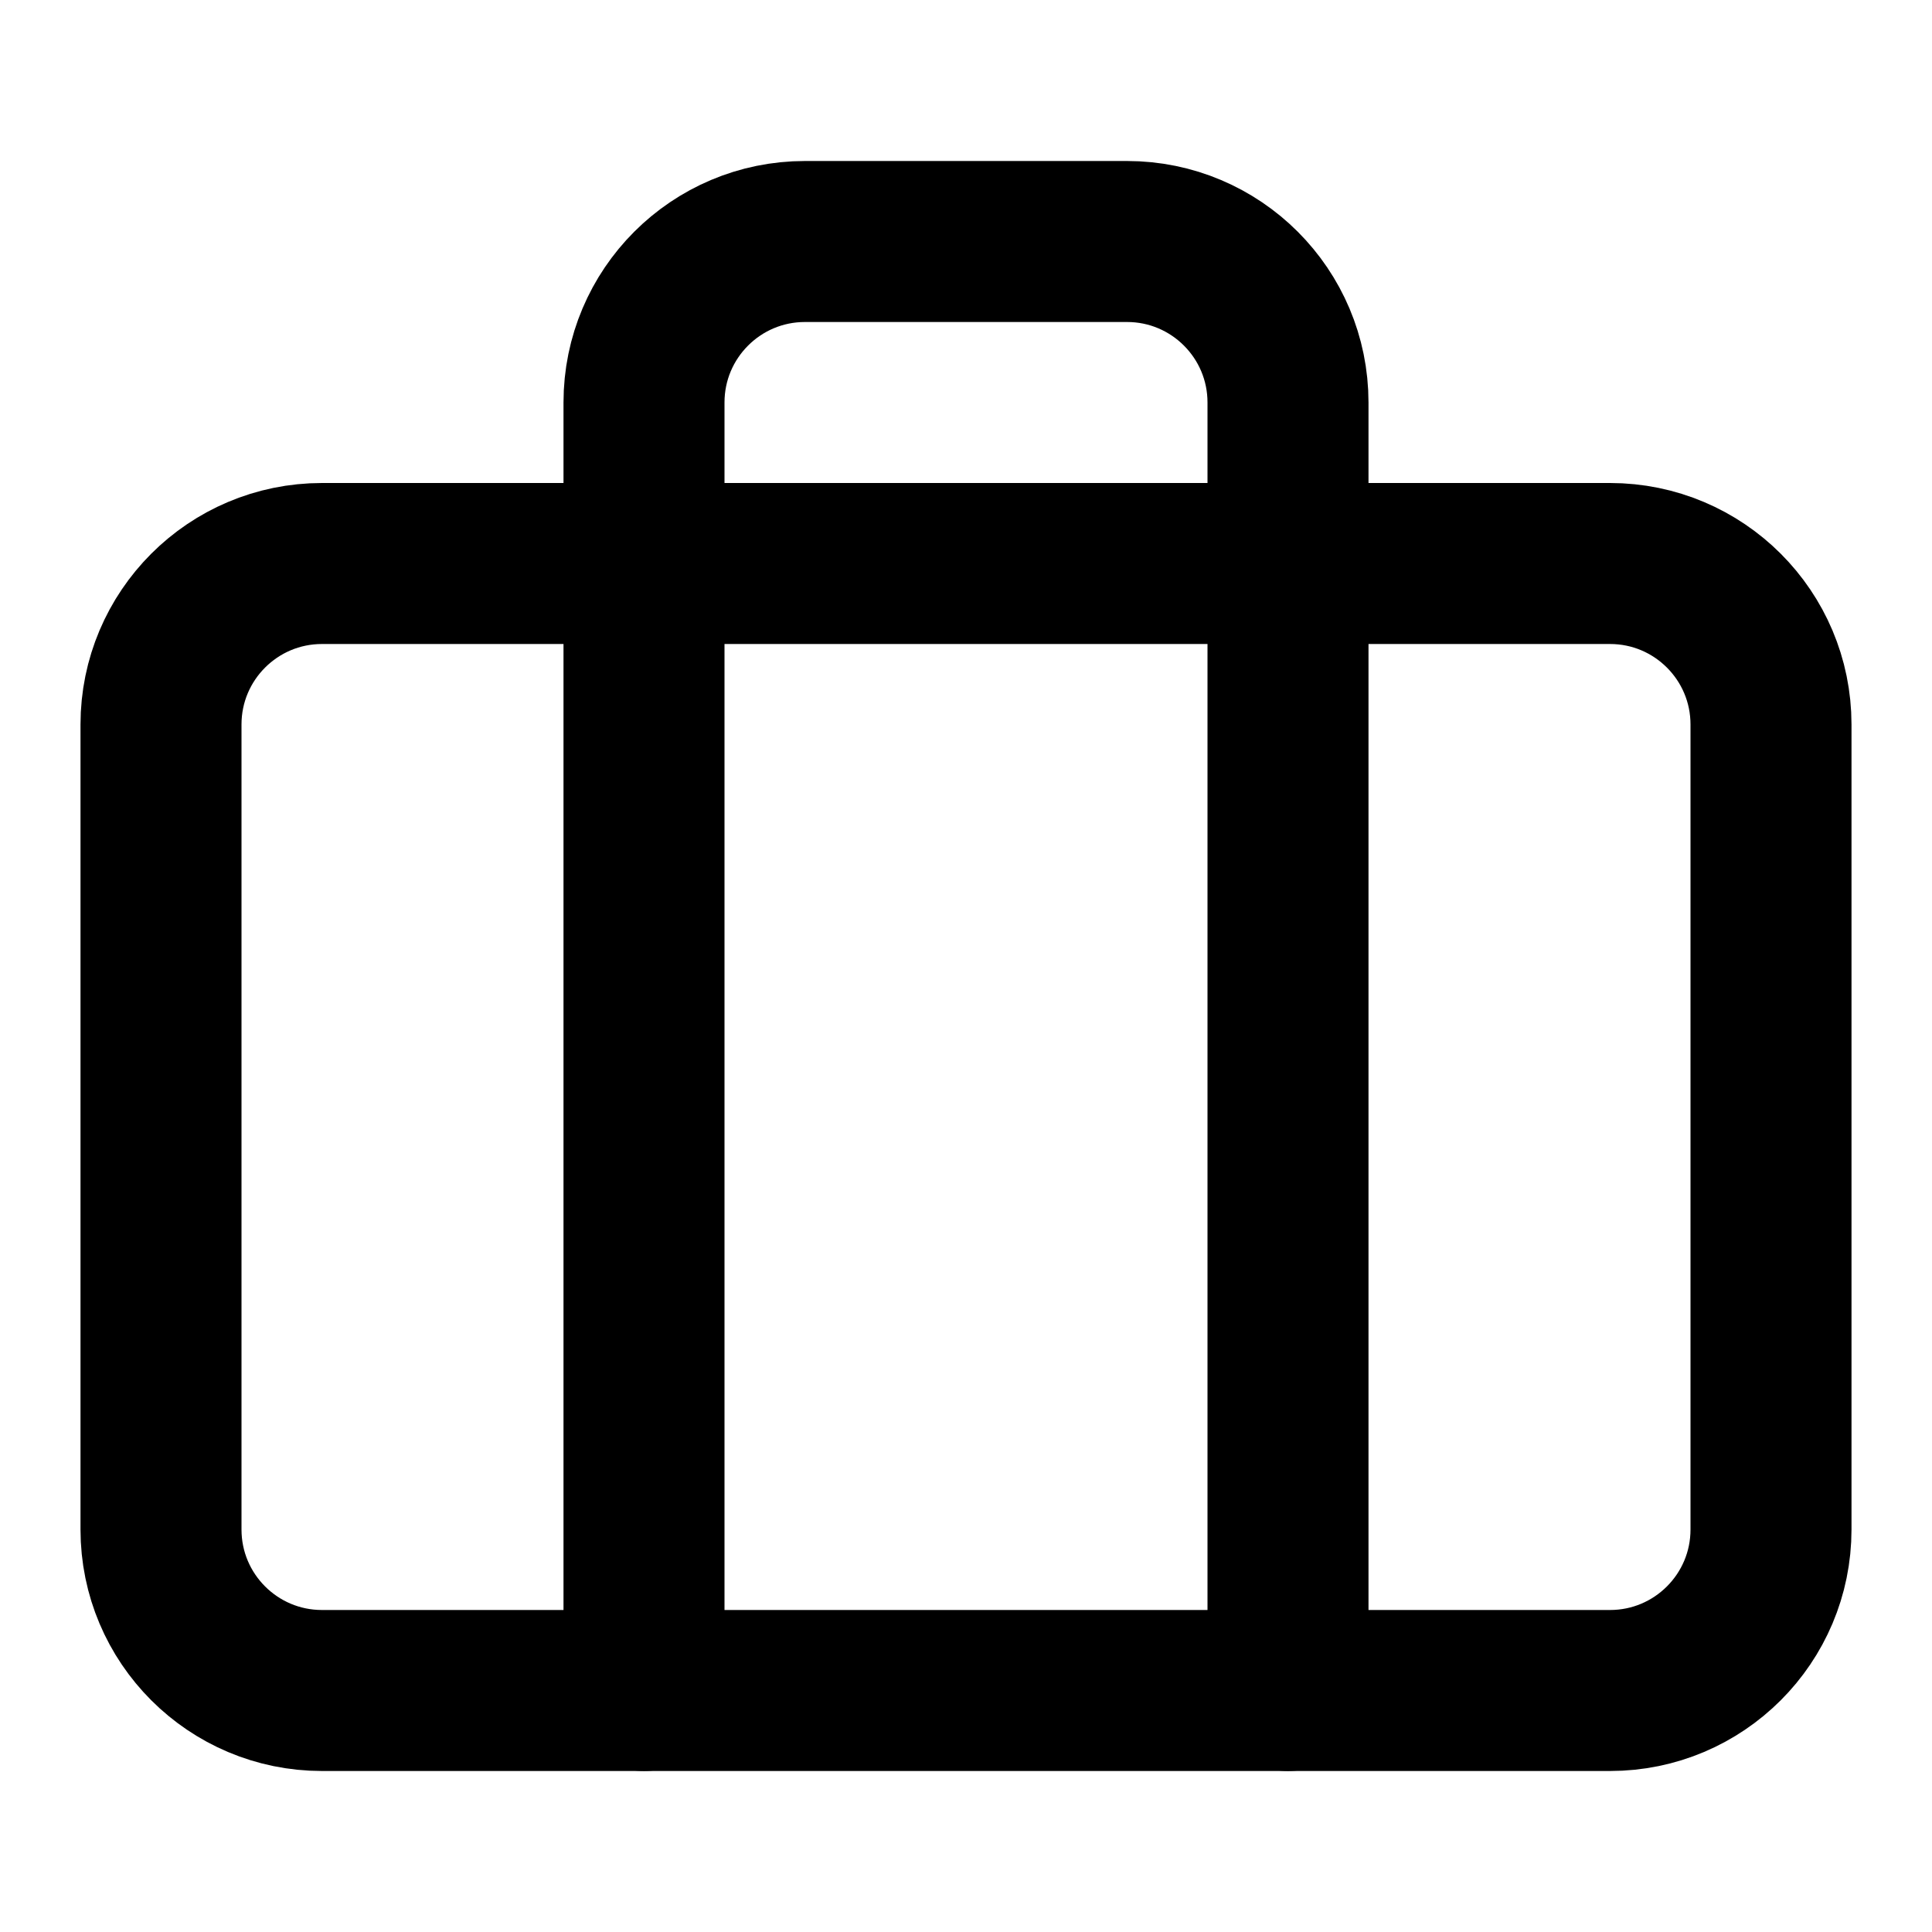
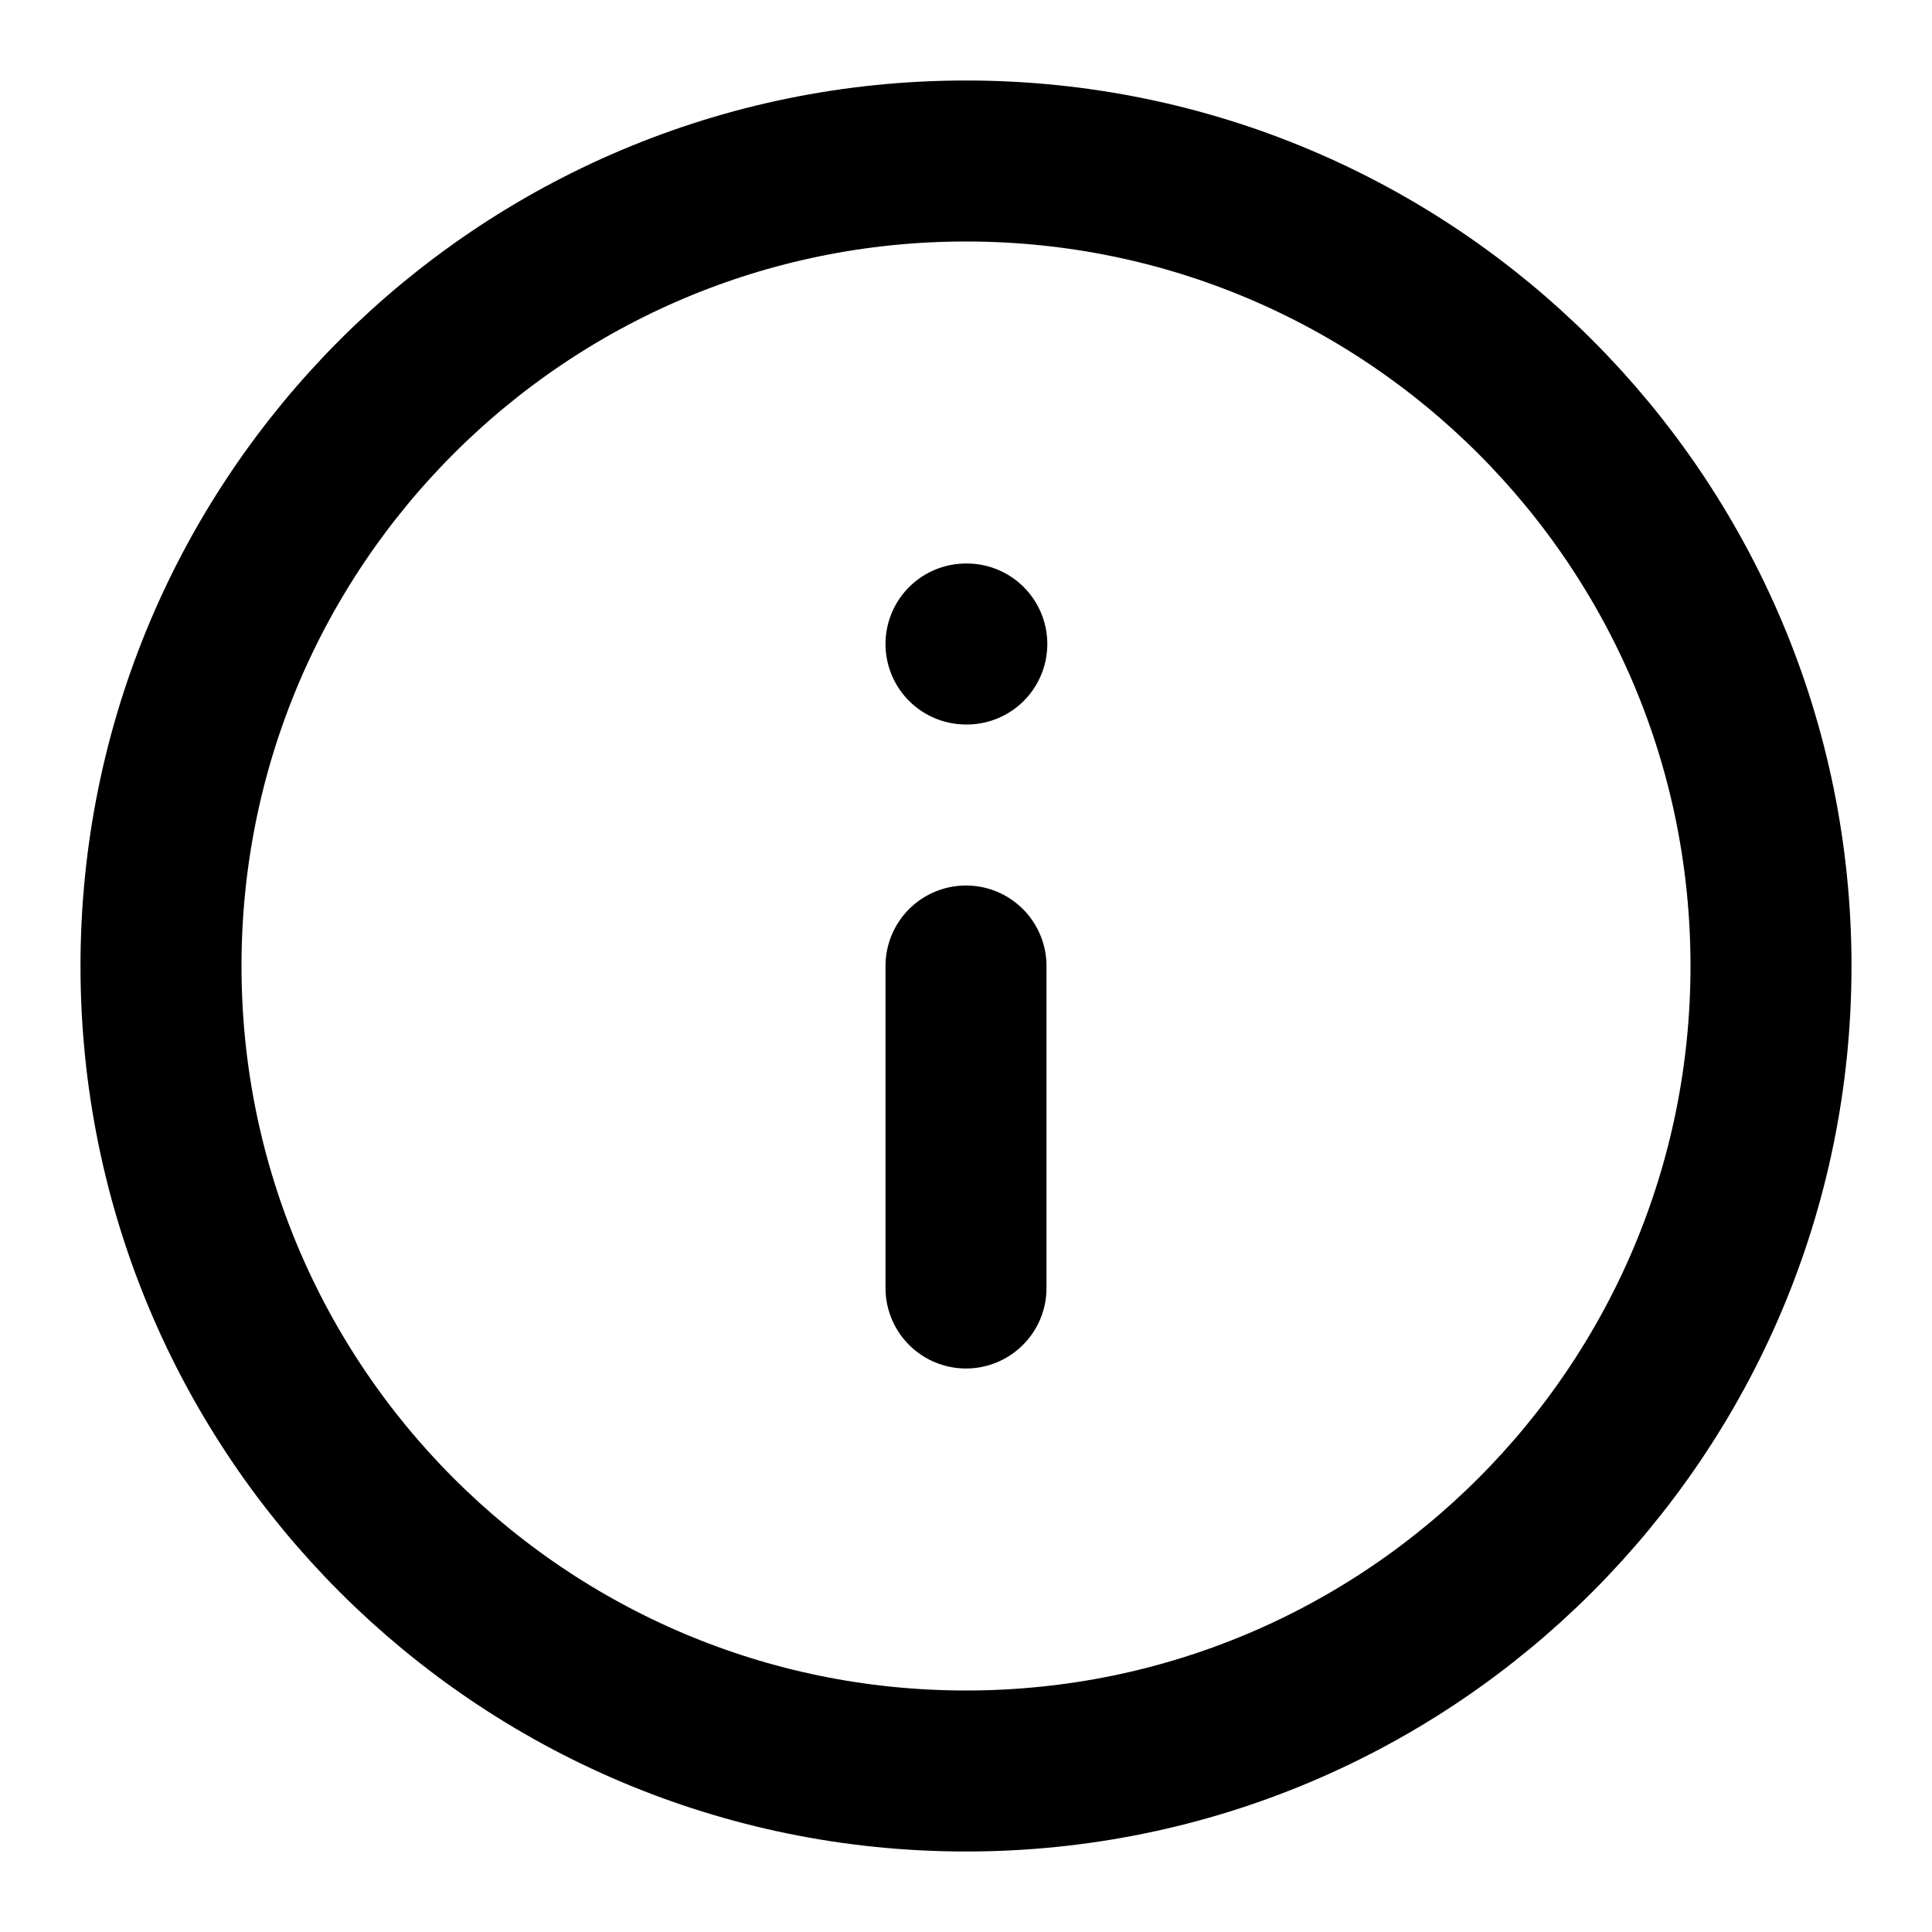
<svg xmlns="http://www.w3.org/2000/svg" width="24" height="24" viewBox="0 0 24 24" fill="none" stroke="currentColor" stroke-width="2" stroke-linecap="round" stroke-linejoin="round">
-   <rect x="2" y="7" width="20" height="14" rx="2" ry="2" />
-   <path d="M16 21V5a2 2 0 0 0-2-2h-4a2 2 0 0 0-2 2v16" />
+   <circle cx="12" cy="12" r="10" />
+   <line x1="12" y1="16" x2="12" y2="12" />
+   <line x1="12" y1="8" x2="12.01" y2="8" />
</svg>
